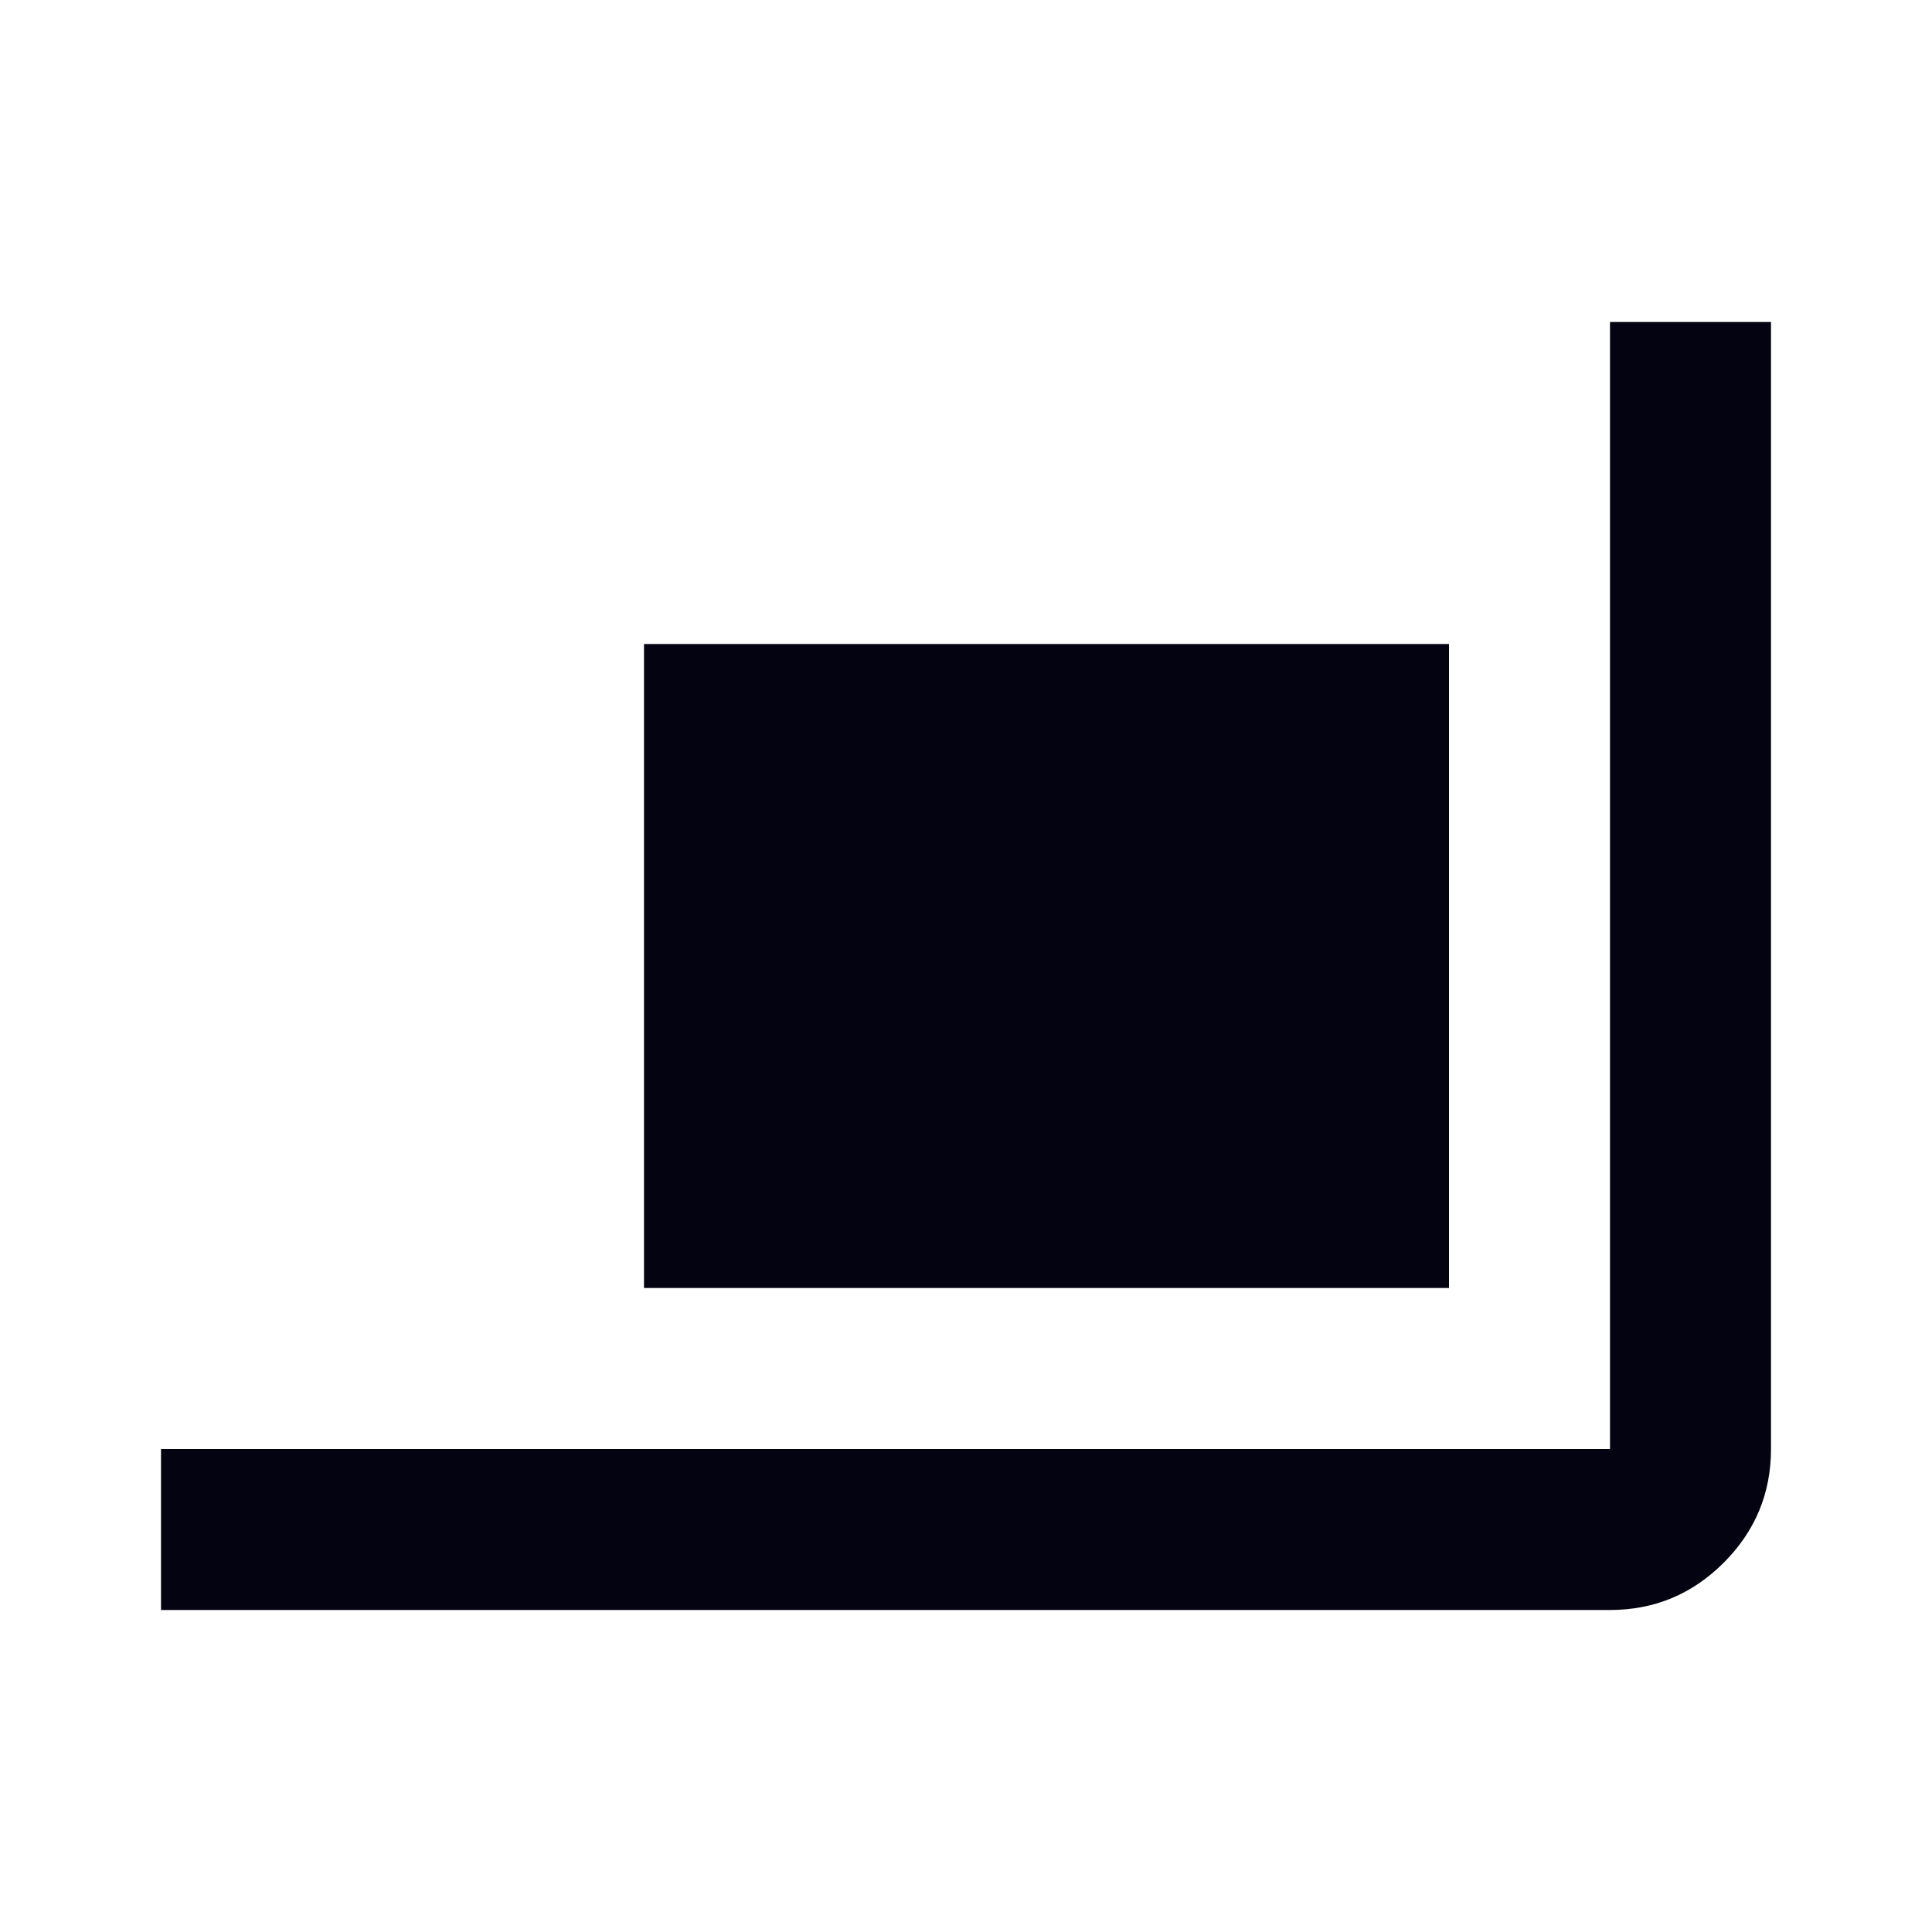
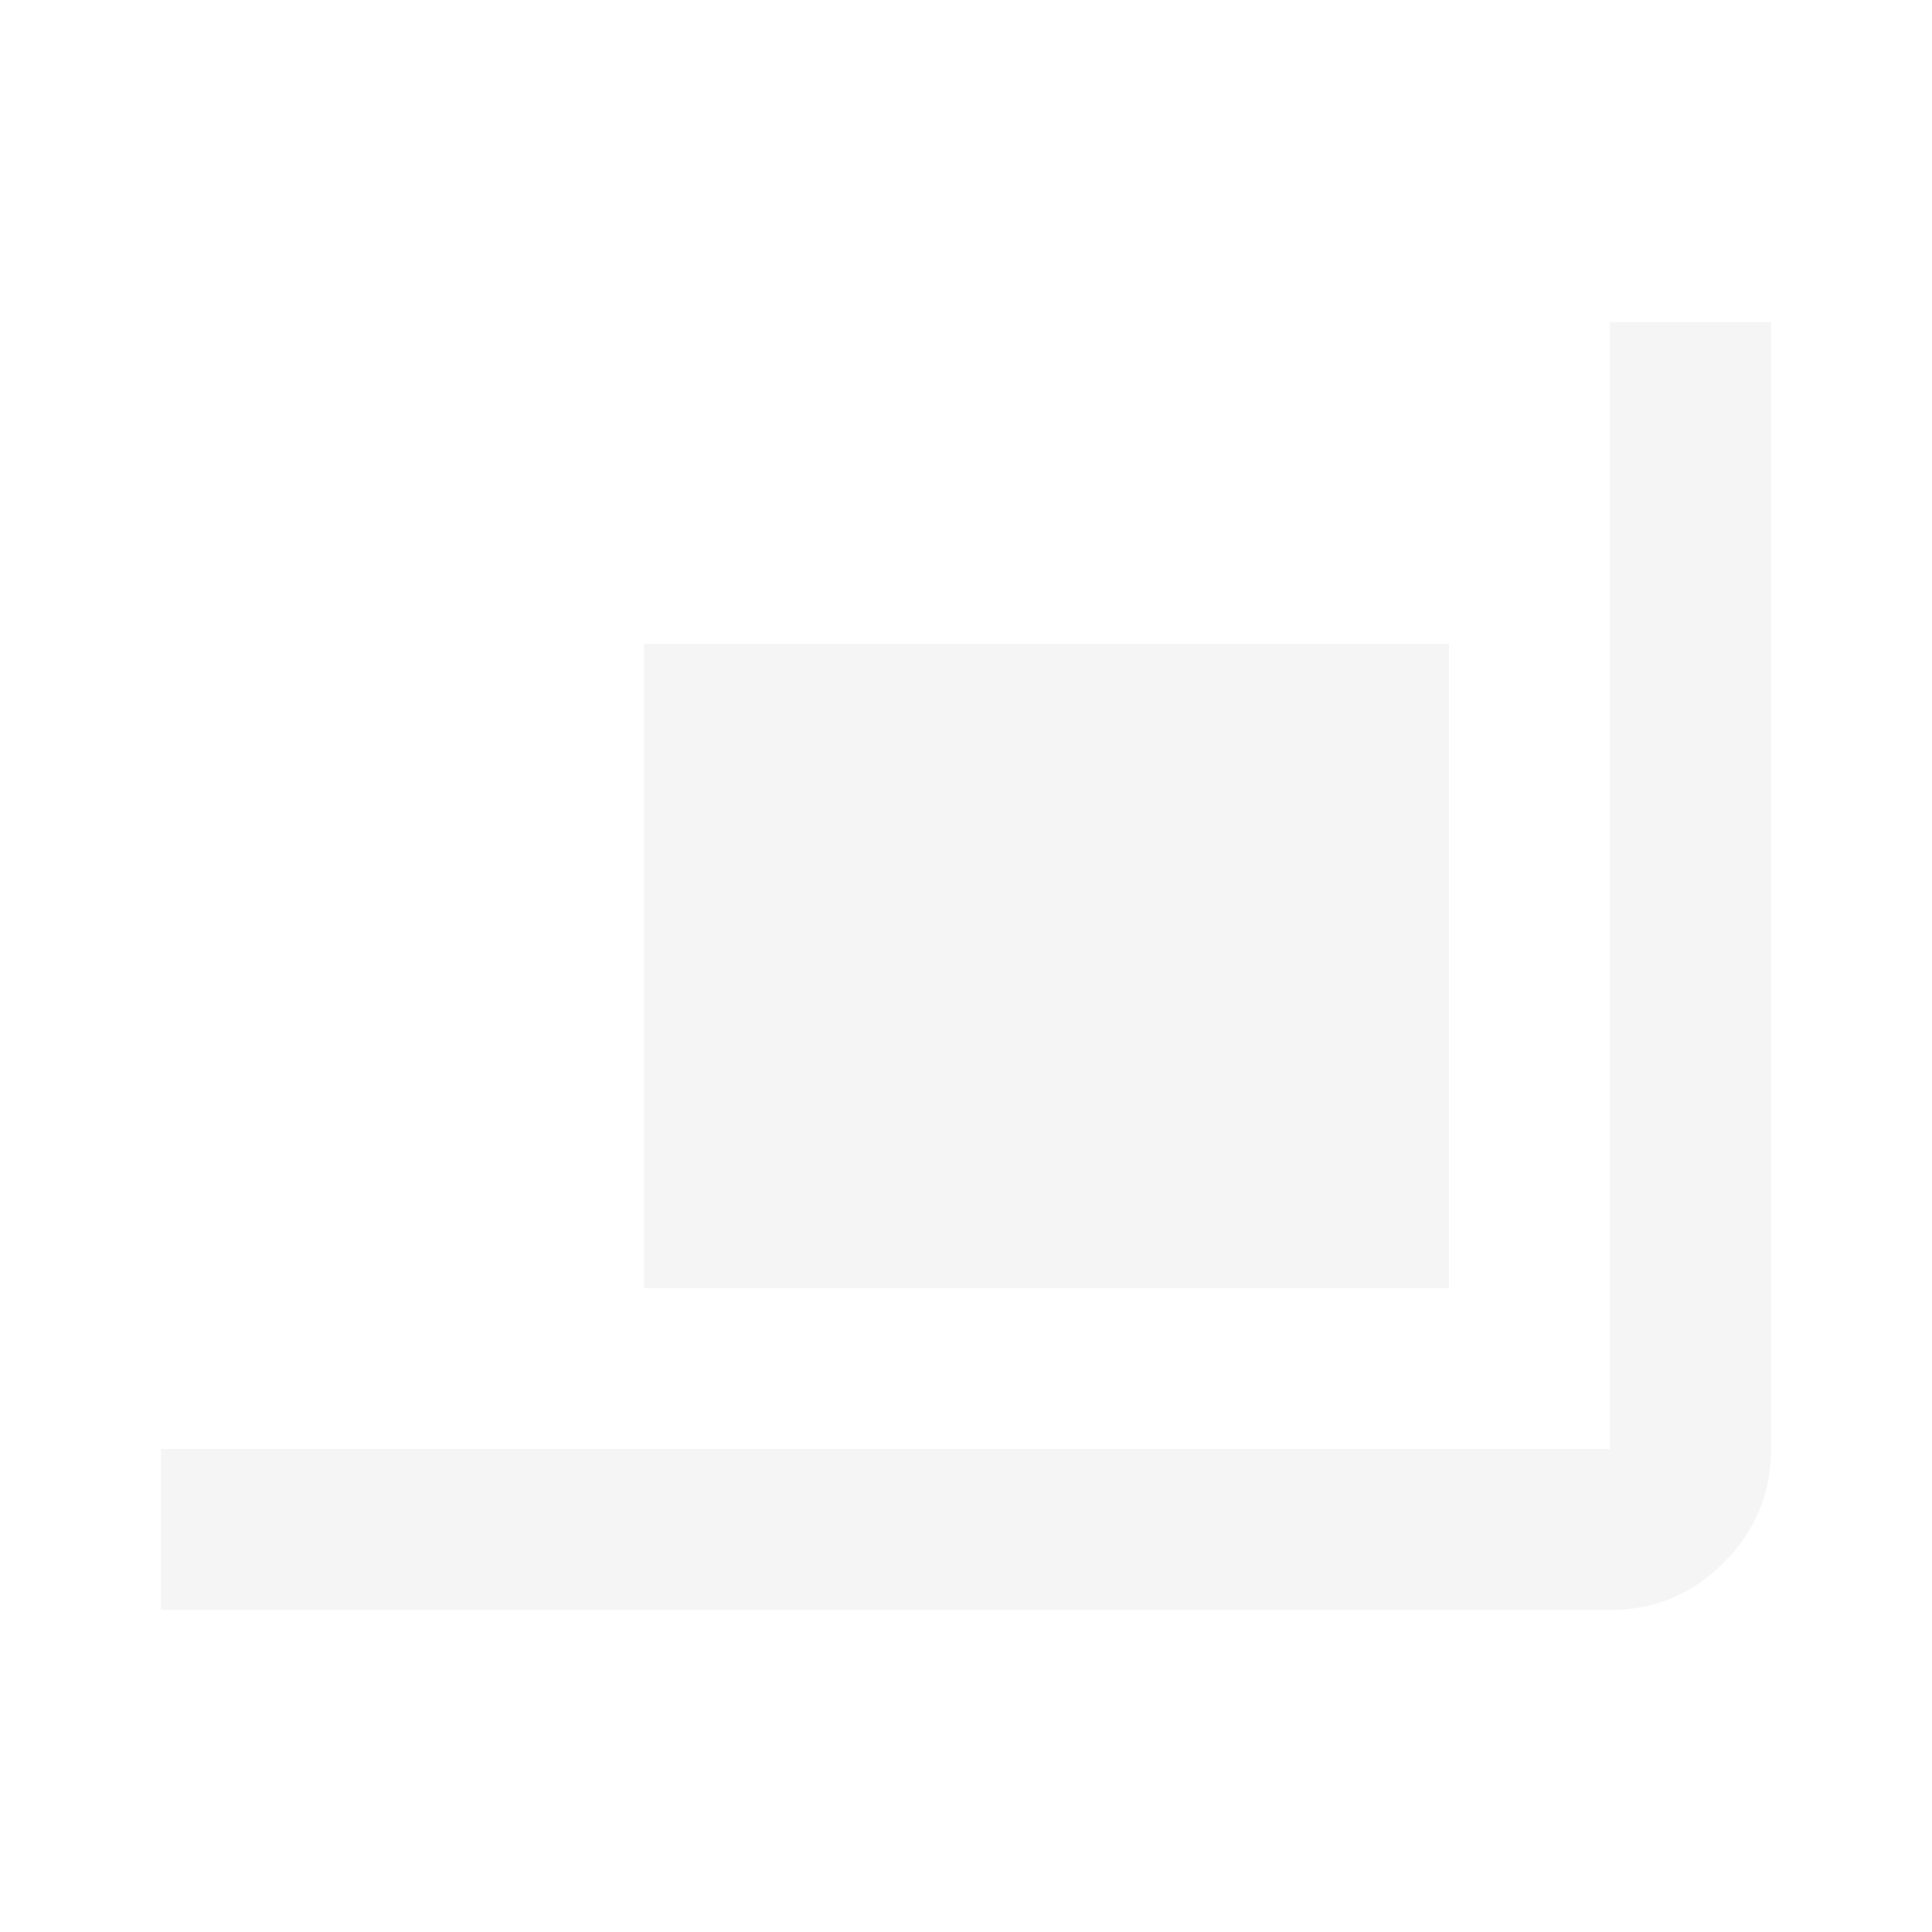
- <svg xmlns="http://www.w3.org/2000/svg" height="24px" viewBox="0 -960 960 960" width="24px" fill="#040311">
+ <svg xmlns="http://www.w3.org/2000/svg" height="24px" viewBox="0 -960 960 960" width="24px" fill="whitesmoke">
  <path d="M80-160v-80h720v-560h80v560q0 33-23.5 56.5T800-160H80Zm240-160v-320h400v320H320Z" />
</svg>
